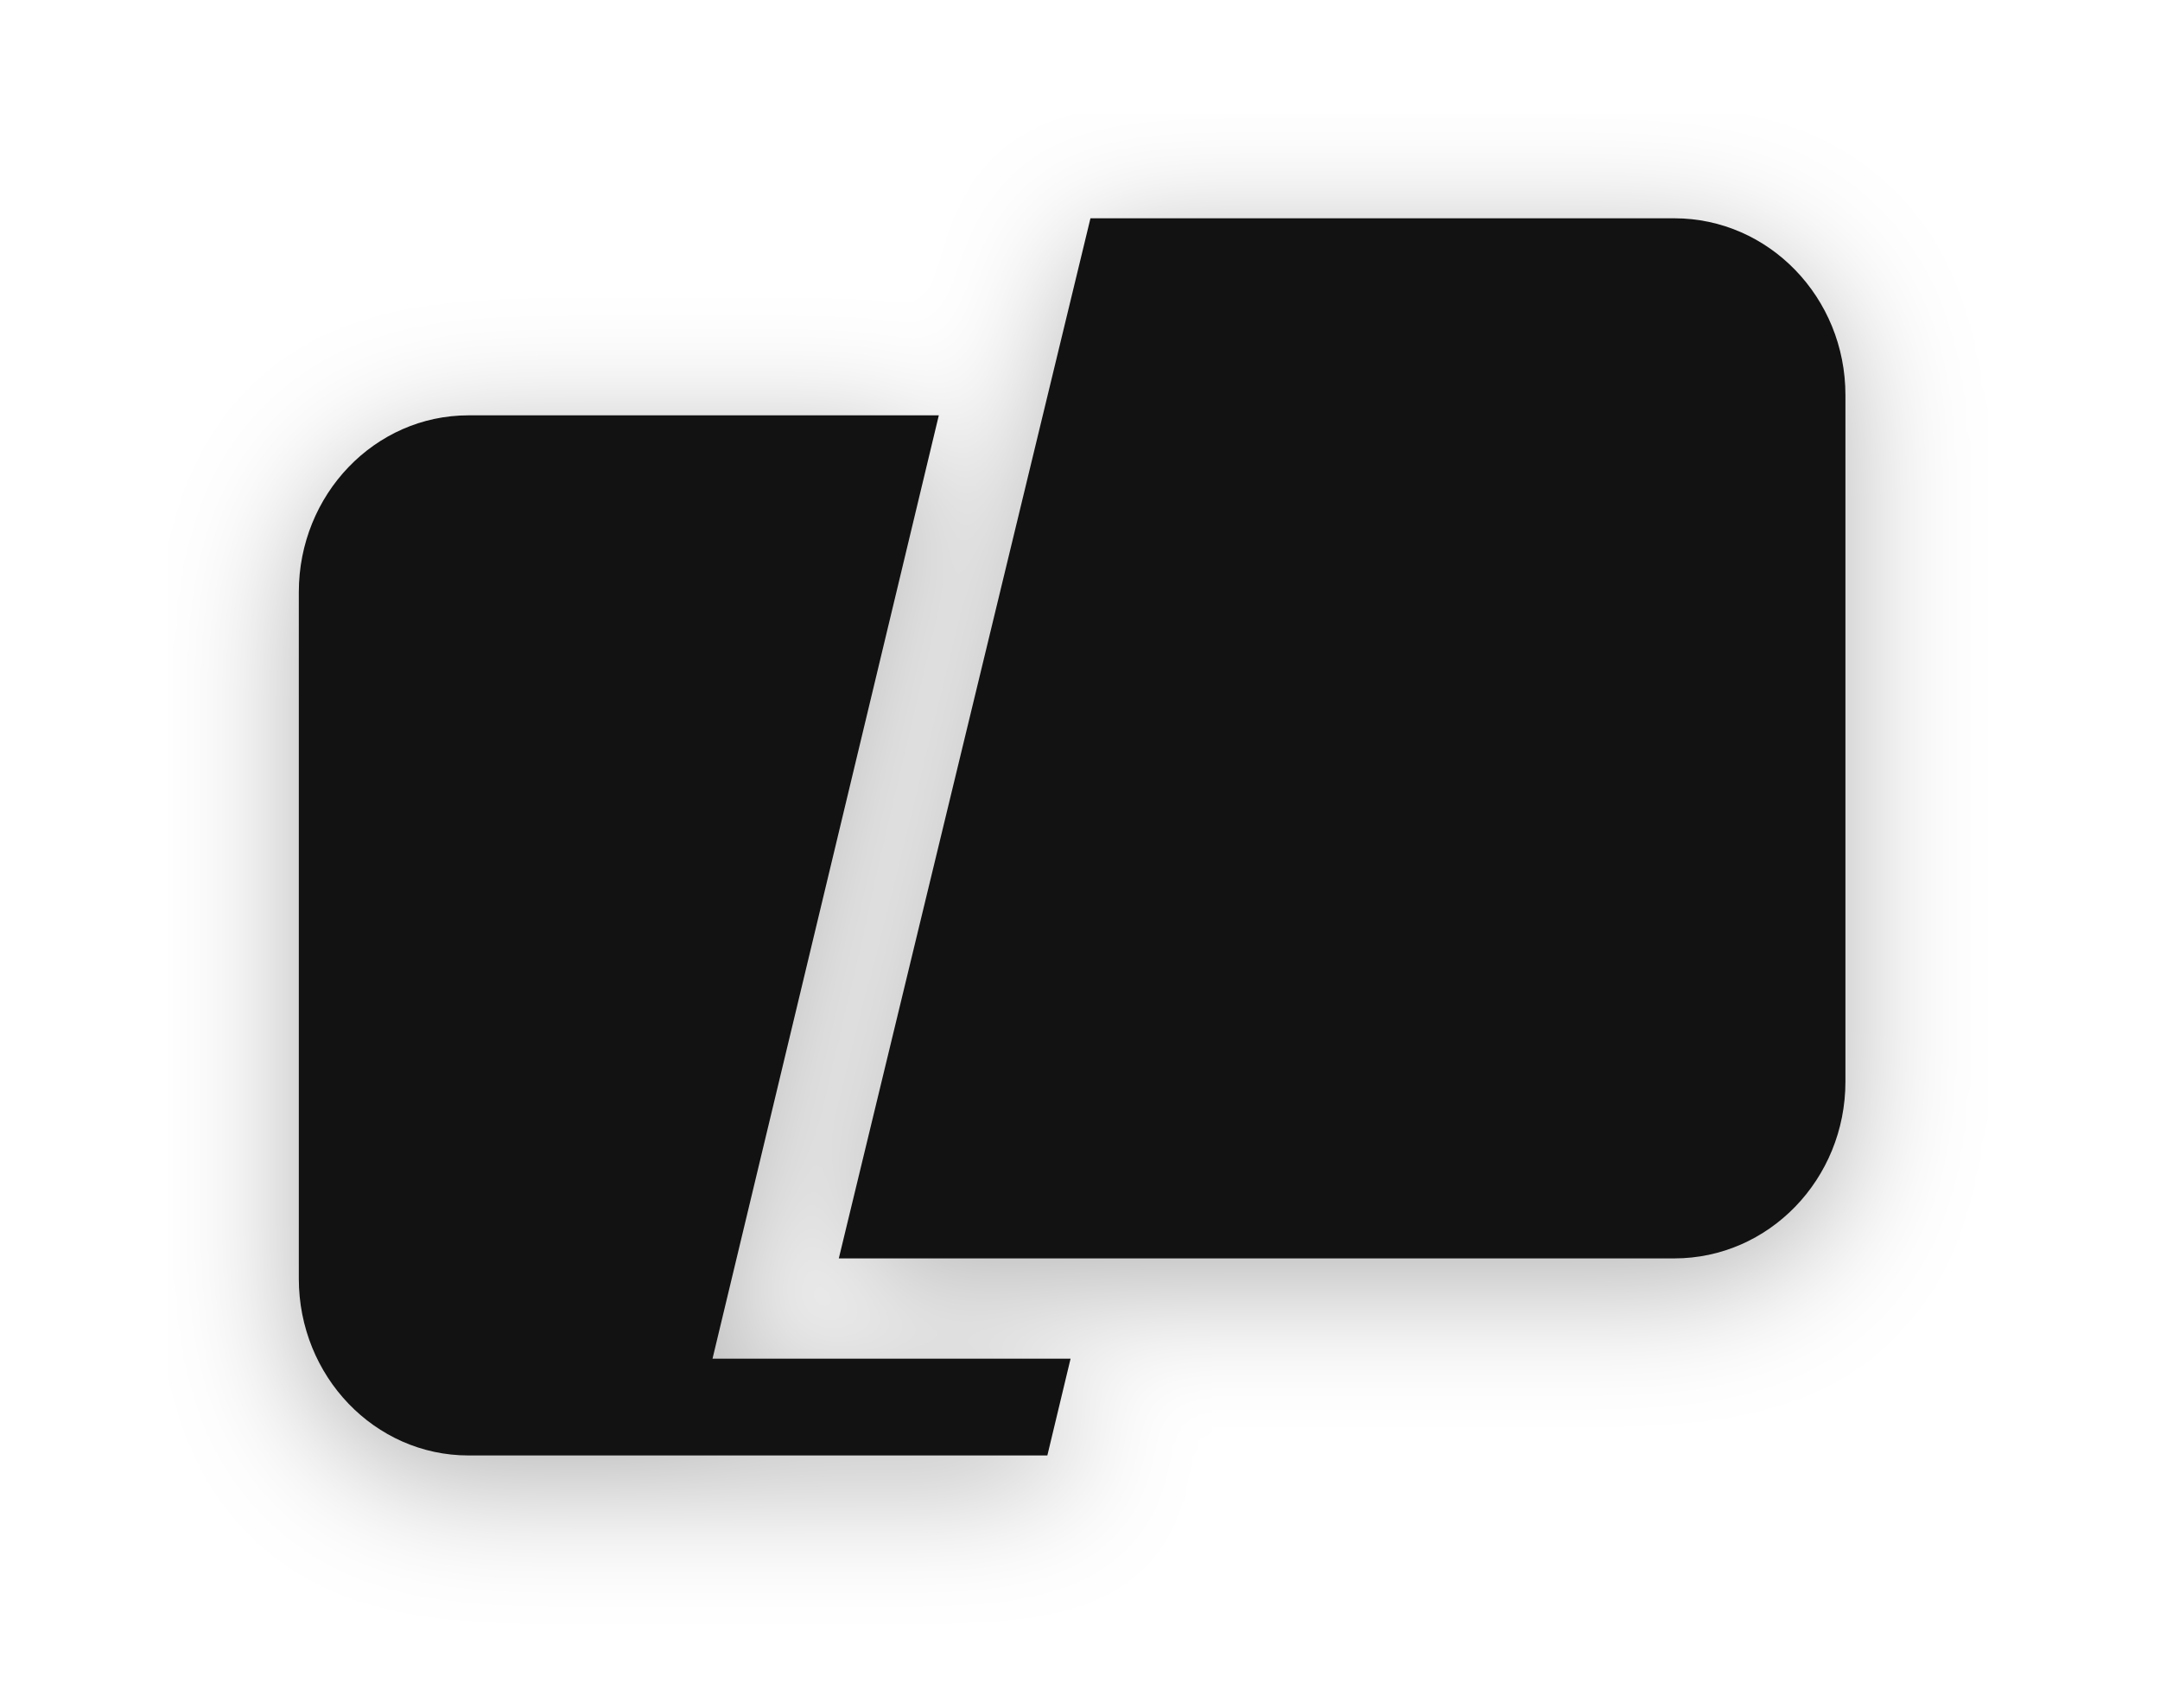
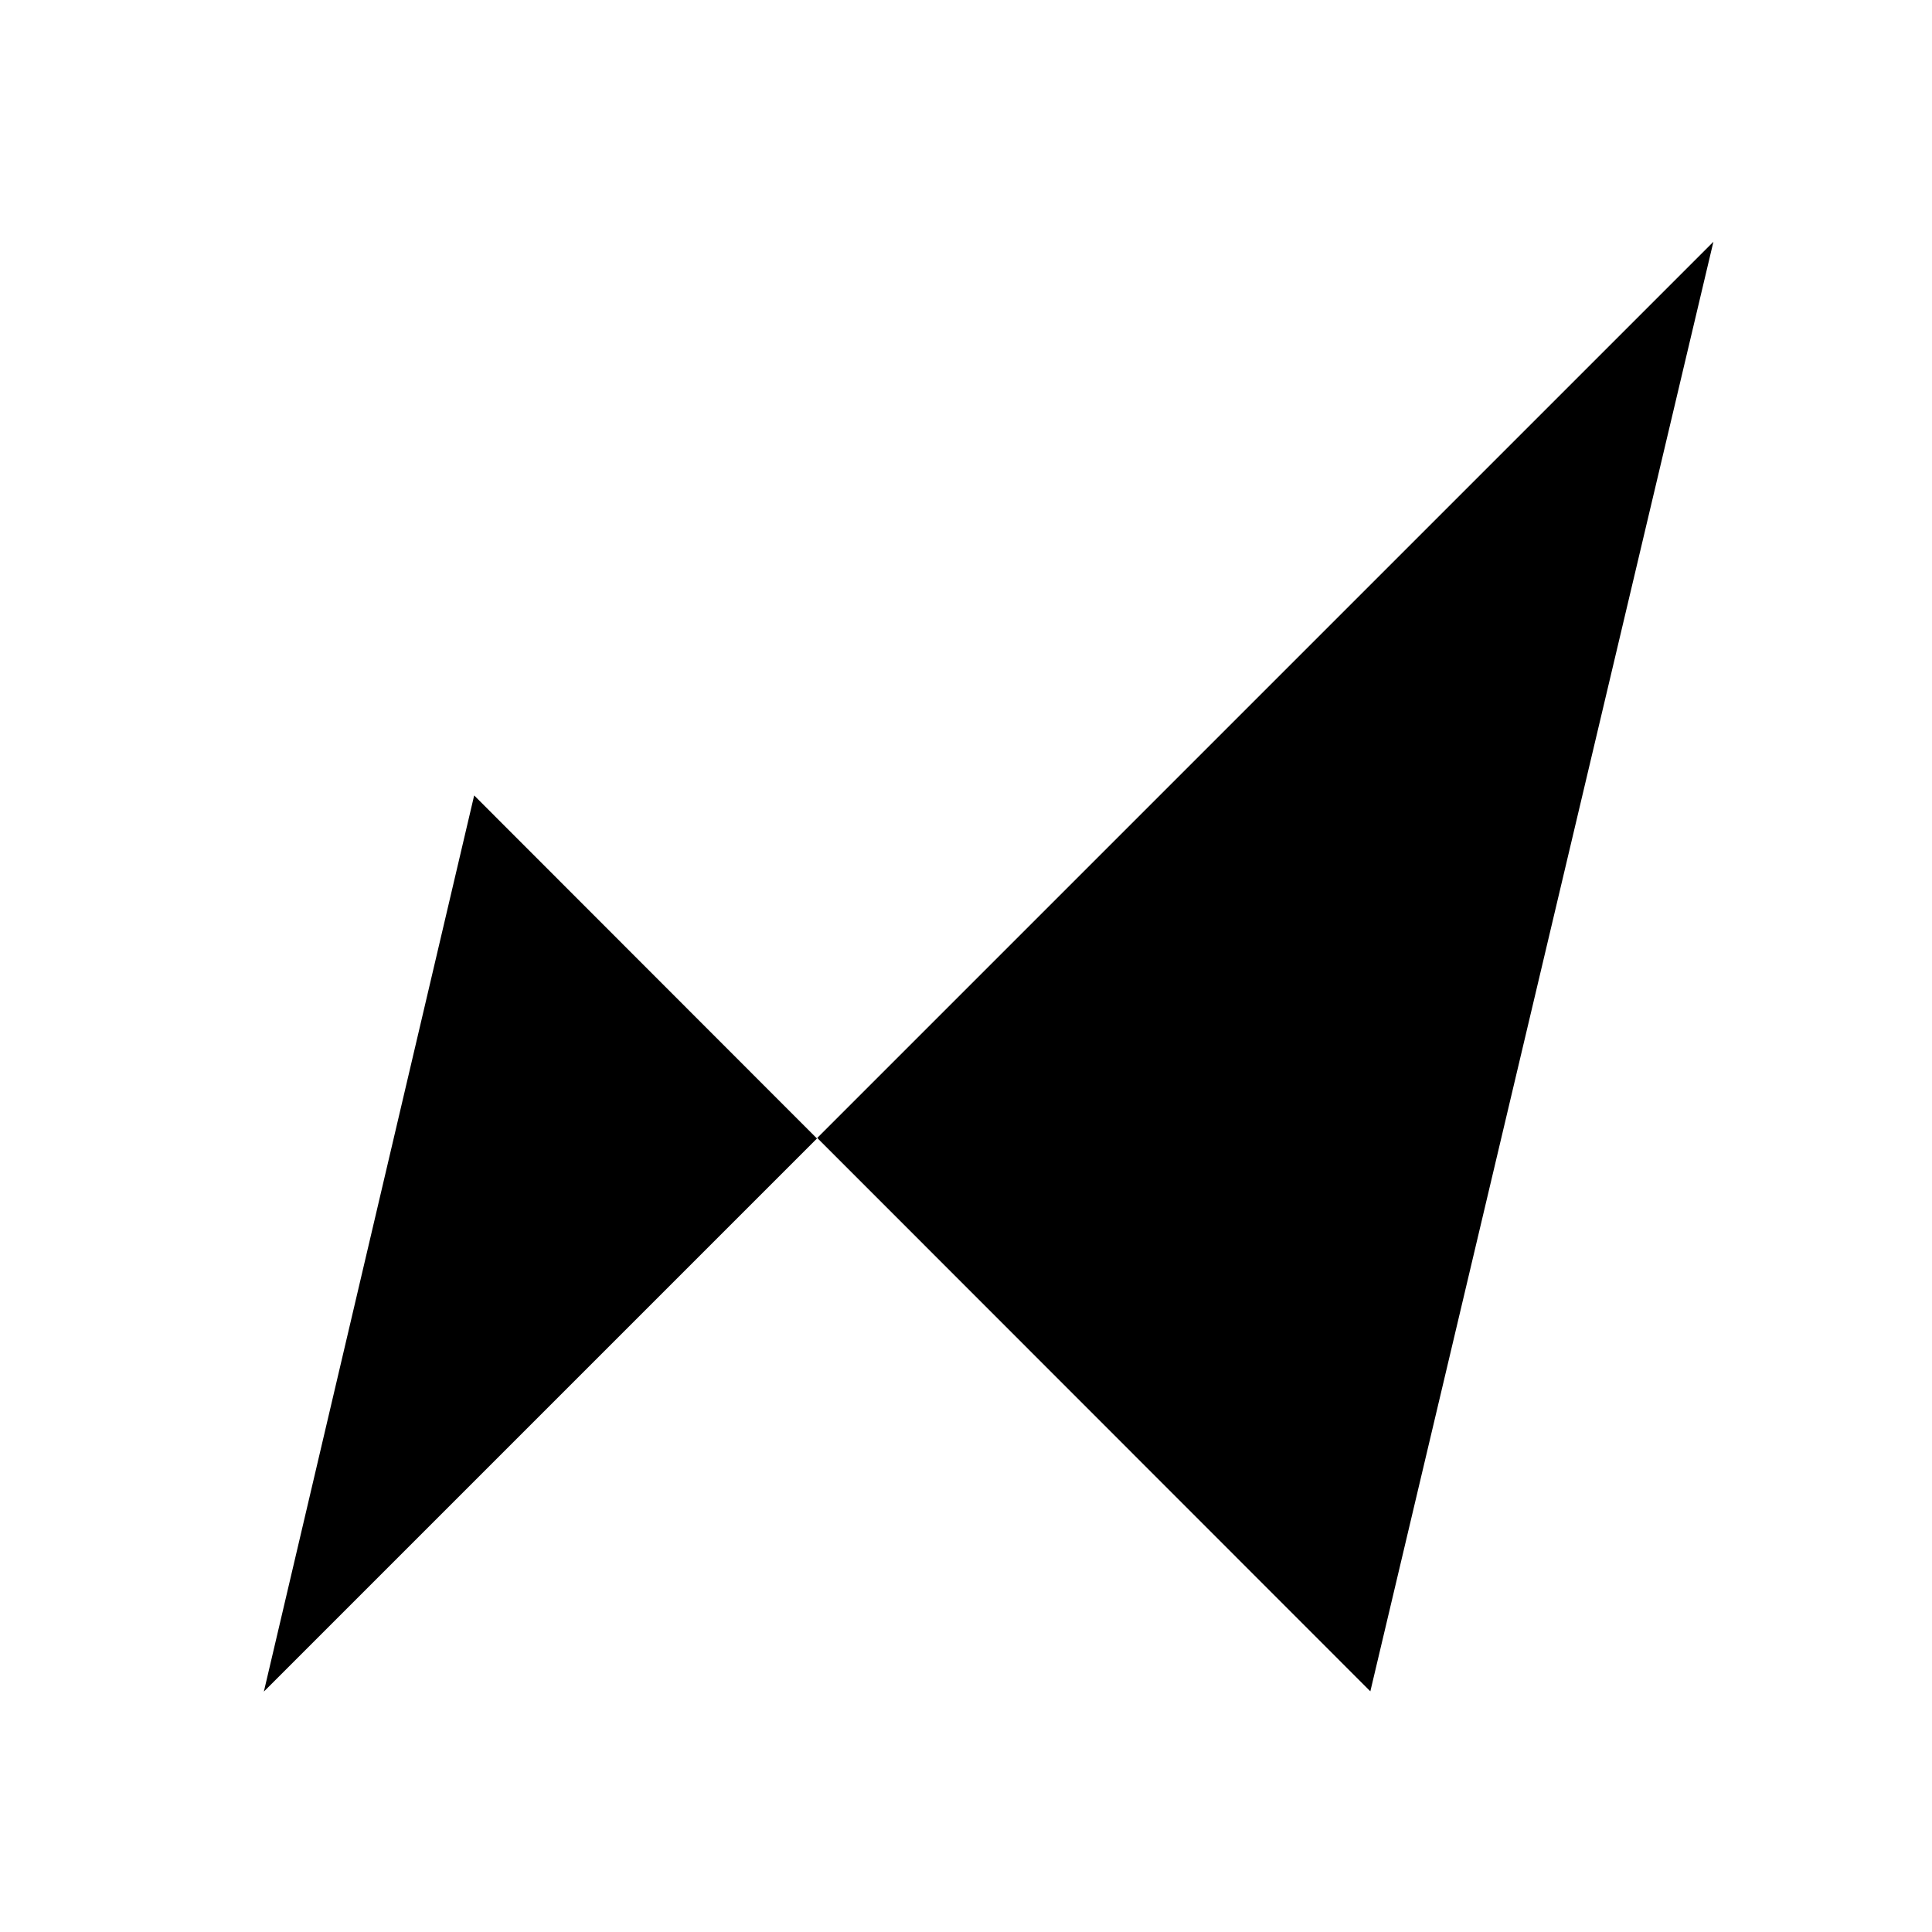
- <svg xmlns="http://www.w3.org/2000/svg" width="253" height="200" viewBox="0 0 253 200" fill="none">
-   <g filter="url(#filter0_d_8_35)">
-     <path d="M127.725 25.57H196.111C207.181 25.57 216.155 34.843 216.155 46.282V126.695C216.155 138.134 207.181 147.407 196.111 147.407H98.249L127.725 25.57Z" fill="#121212" />
-     <path d="M109.963 48.652H54.873C43.898 48.652 35 57.925 35 69.364V149.777C35 161.216 43.898 170.489 54.873 170.489H122.676L125.395 159.154H83.456L109.963 48.652Z" fill="#121212" />
+ <svg xmlns="http://www.w3.org/2000/svg" id="Layer_2" data-name="Layer 2" viewBox="0 0 70 70">
+   <defs>
+     <style>
+       .cls-1 {
+         fill: none;
+       }
+ 
+       .cls-2 {
+         fill-rule: evenodd;
+       }
+     </style>
+   </defs>
+   <g id="Layer_1-2" data-name="Layer 1">
+     <path class="cls-1" d="M0,17.86C0,8,8.06,0,18,0h34c9.94,0,18,8,18,17.86v34.28c0,9.86-8.06,17.86-18,17.86H18c-9.94,0-18-8-18-17.86V17.86Z" />
+     <polygon class="cls-2" points="29.6 41.25 9.56 61.29 17.18 28.82 29.6 41.25" />
+     <polygon class="cls-2" points="29.61 41.23 49.65 61.28 62.08 8.76 29.61 41.23" />
  </g>
-   <defs>
-     <filter id="filter0_d_8_35" x="19.784" y="13.398" width="213.567" height="178.914" filterUnits="userSpaceOnUse" color-interpolation-filters="sRGB">
-       <feFlood flood-opacity="0" result="BackgroundImageFix" />
-       <feColorMatrix in="SourceAlpha" type="matrix" values="0 0 0 0 0 0 0 0 0 0 0 0 0 0 0 0 0 0 127 0" result="hardAlpha" />
-       <feOffset dy="3.043" />
-       <feGaussianBlur stdDeviation="7.608" />
-       <feColorMatrix type="matrix" values="0 0 0 0 0 0 0 0 0 0 0 0 0 0 0 0 0 0 0.3 0" />
-       <feBlend mode="normal" in2="BackgroundImageFix" result="effect1_dropShadow_8_35" />
-       <feBlend mode="normal" in="SourceGraphic" in2="effect1_dropShadow_8_35" result="shape" />
-     </filter>
-   </defs>
</svg>
